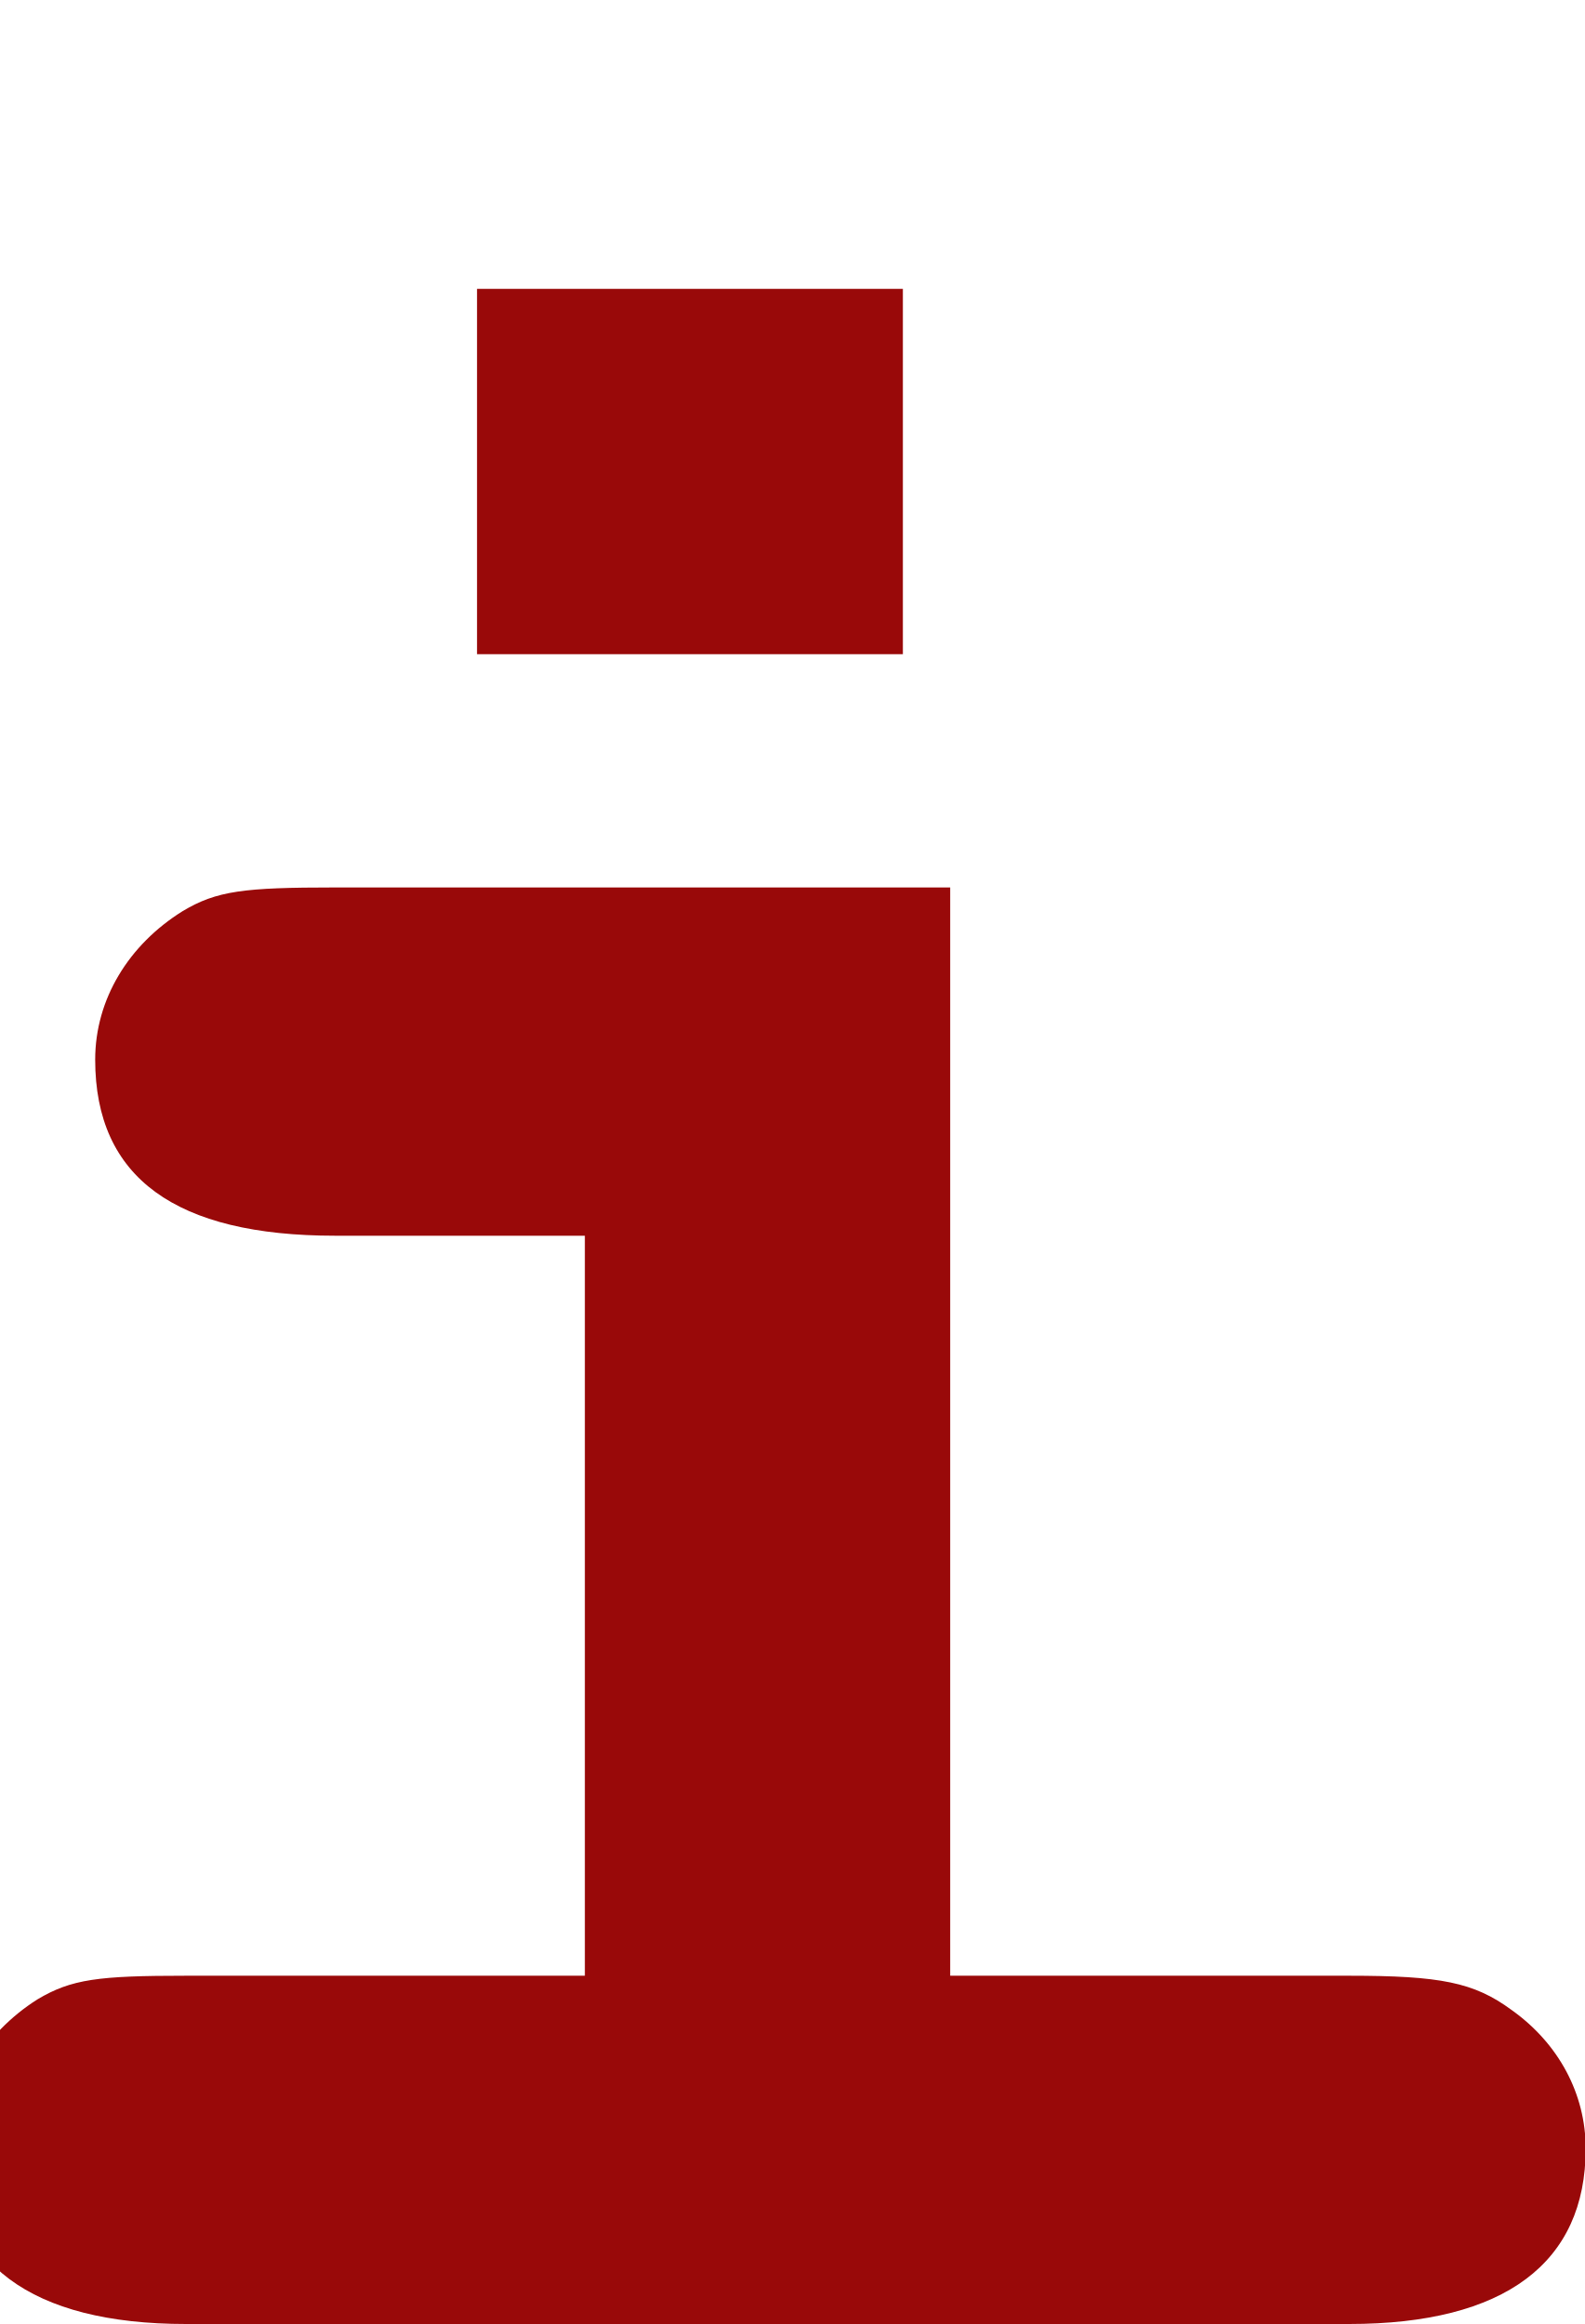
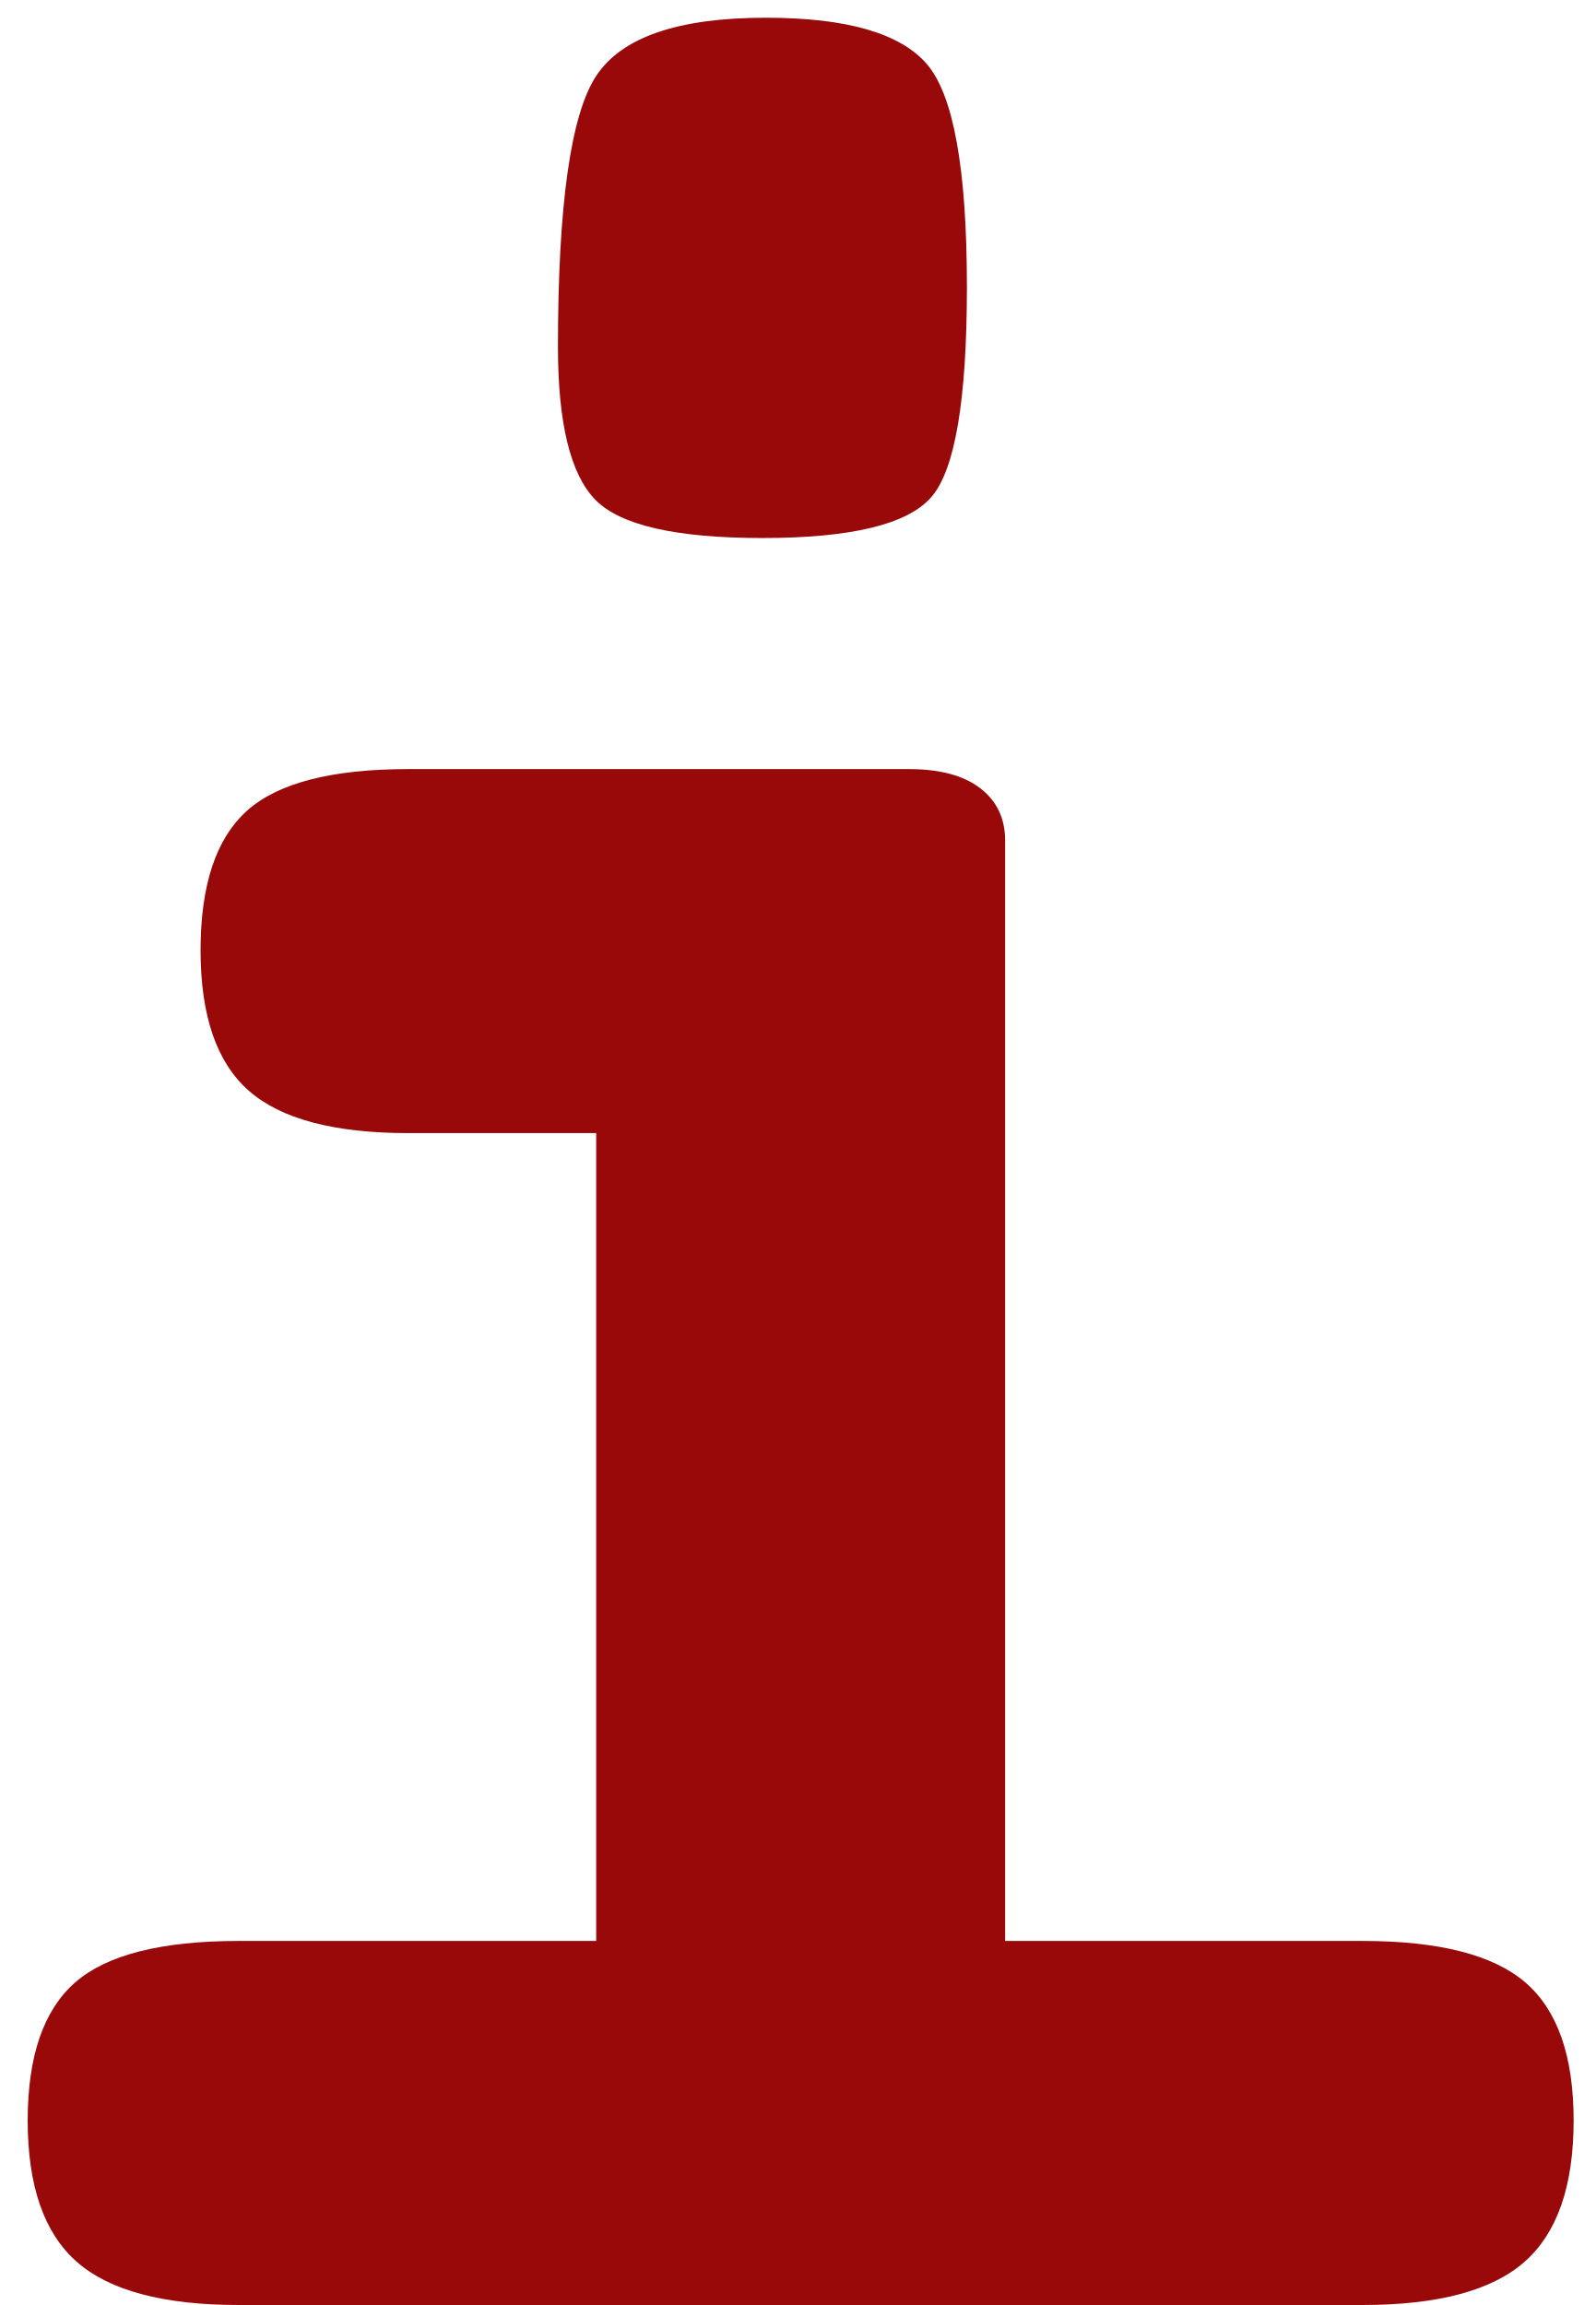
- <svg xmlns="http://www.w3.org/2000/svg" width="45px" height="66px" viewBox="0 0 45 66" version="1.1">
-   <description>Created with Sketch (http://www.bohemiancoding.com/sketch)</description>
+ <svg xmlns="http://www.w3.org/2000/svg" width="45px" height="65px" viewBox="0 0 45 65" version="1.1">
  <defs />
  <g id="Page-1" stroke="none" stroke-width="1" fill="none" fill-rule="evenodd">
-     <text id="i-rot" font-family="Courier" font-size="96" font-weight="bold" fill="#990909">
-       <tspan x="-7" y="66">i</tspan>
-     </text>
+     <g id="bewertung-info-rot" fill="#990909">
+       <path d="M28.344,54.734 L38.422,54.734 C40.578,54.734 42.109,55.125 43.016,55.906 C43.922,56.688 44.375,57.984 44.375,59.797 C44.375,61.641 43.914,62.969 42.992,63.781 C42.07,64.594 40.547,65 38.422,65 L6.734,65 C4.609,65 3.086,64.594 2.164,63.781 C1.242,62.969 0.781,61.641 0.781,59.797 C0.781,57.984 1.227,56.688 2.117,55.906 C3.008,55.125 4.547,54.734 6.734,54.734 L16.812,54.734 L16.812,31.953 L11.516,31.953 C9.422,31.953 7.922,31.555 7.016,30.758 C6.109,29.961 5.656,28.641 5.656,26.797 C5.656,24.953 6.094,23.641 6.969,22.859 C7.844,22.078 9.359,21.688 11.516,21.688 L25.625,21.688 C26.5,21.688 27.172,21.867 27.641,22.227 C28.109,22.586 28.344,23.078 28.344,23.703 L28.344,54.734 Z" id="Path-1" />
+       <path d="M21.594,0.5 C23.875,0.5 25.391,0.937 26.141,1.812 C26.891,2.688 27.266,4.781 27.266,8.094 C27.266,11.281 26.93,13.258 26.258,14.023 C25.586,14.789 24,15.172 21.5,15.172 C19.062,15.172 17.492,14.813 16.789,14.094 C16.086,13.375 15.734,11.938 15.734,9.781 C15.734,5.781 16.094,3.234 16.812,2.141 C17.531,1.047 19.125,0.5 21.594,0.5 L21.594,0.5 Z" id="Path" />
+     </g>
  </g>
</svg>
